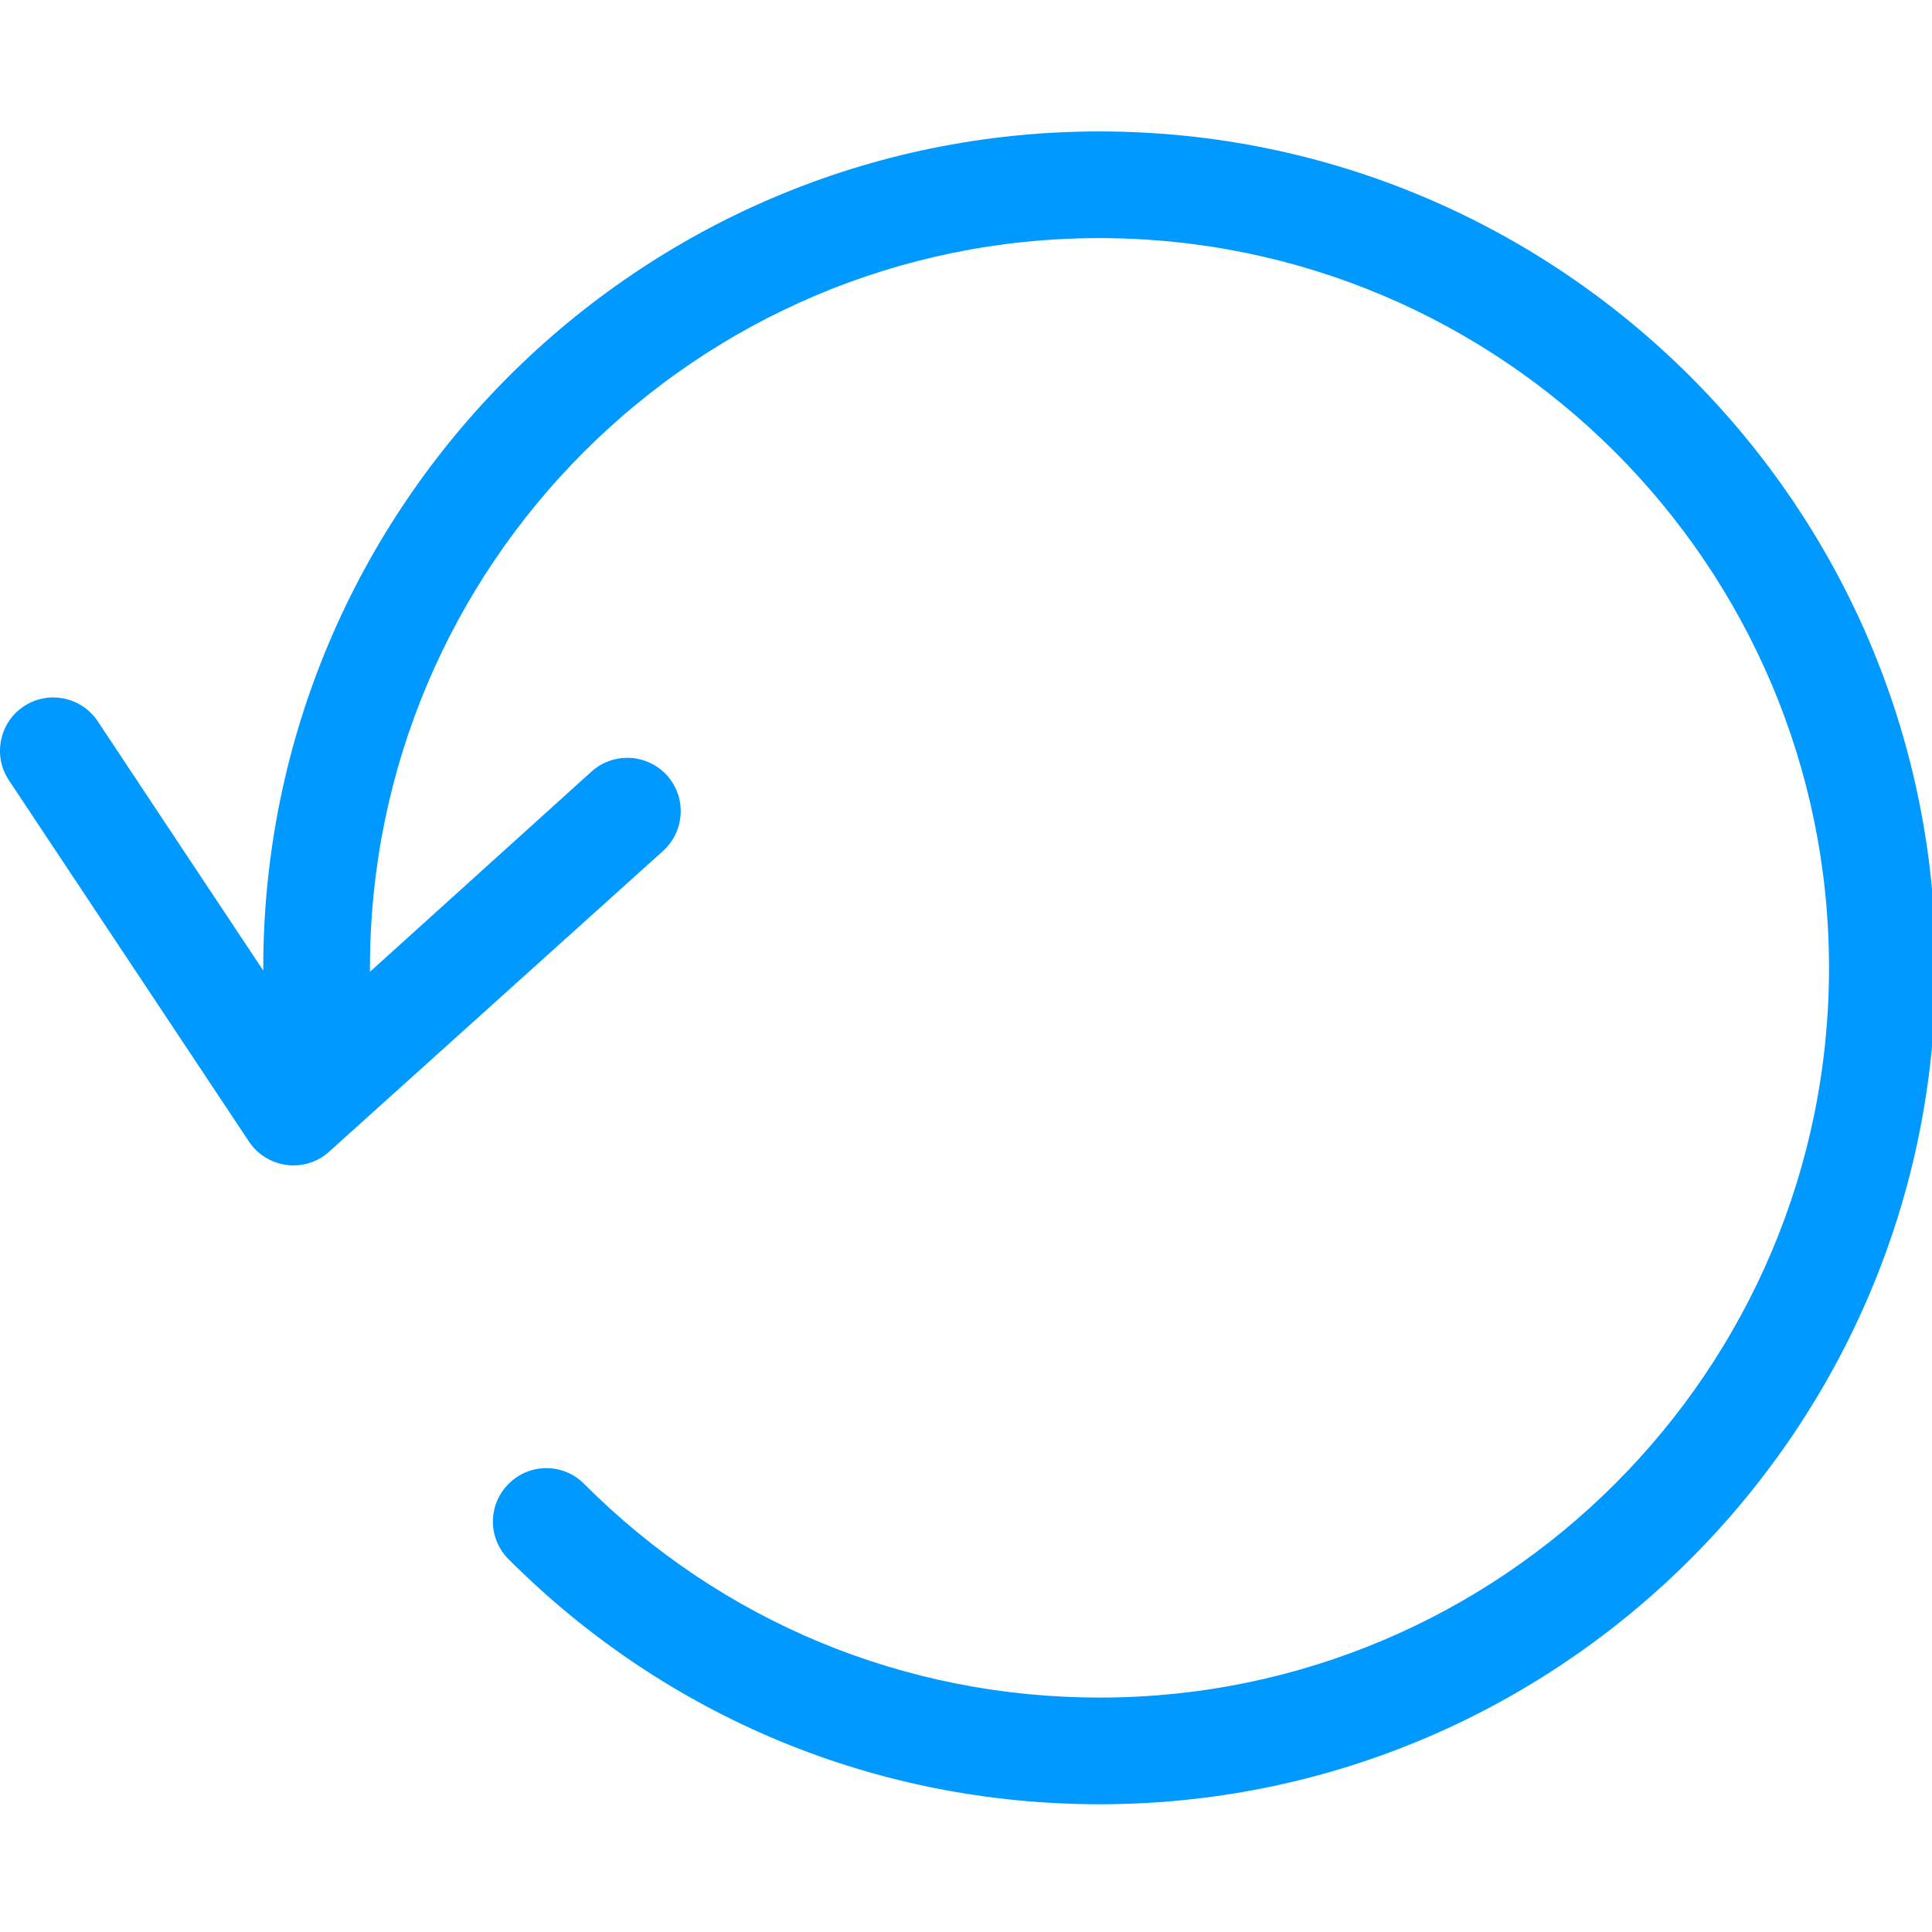
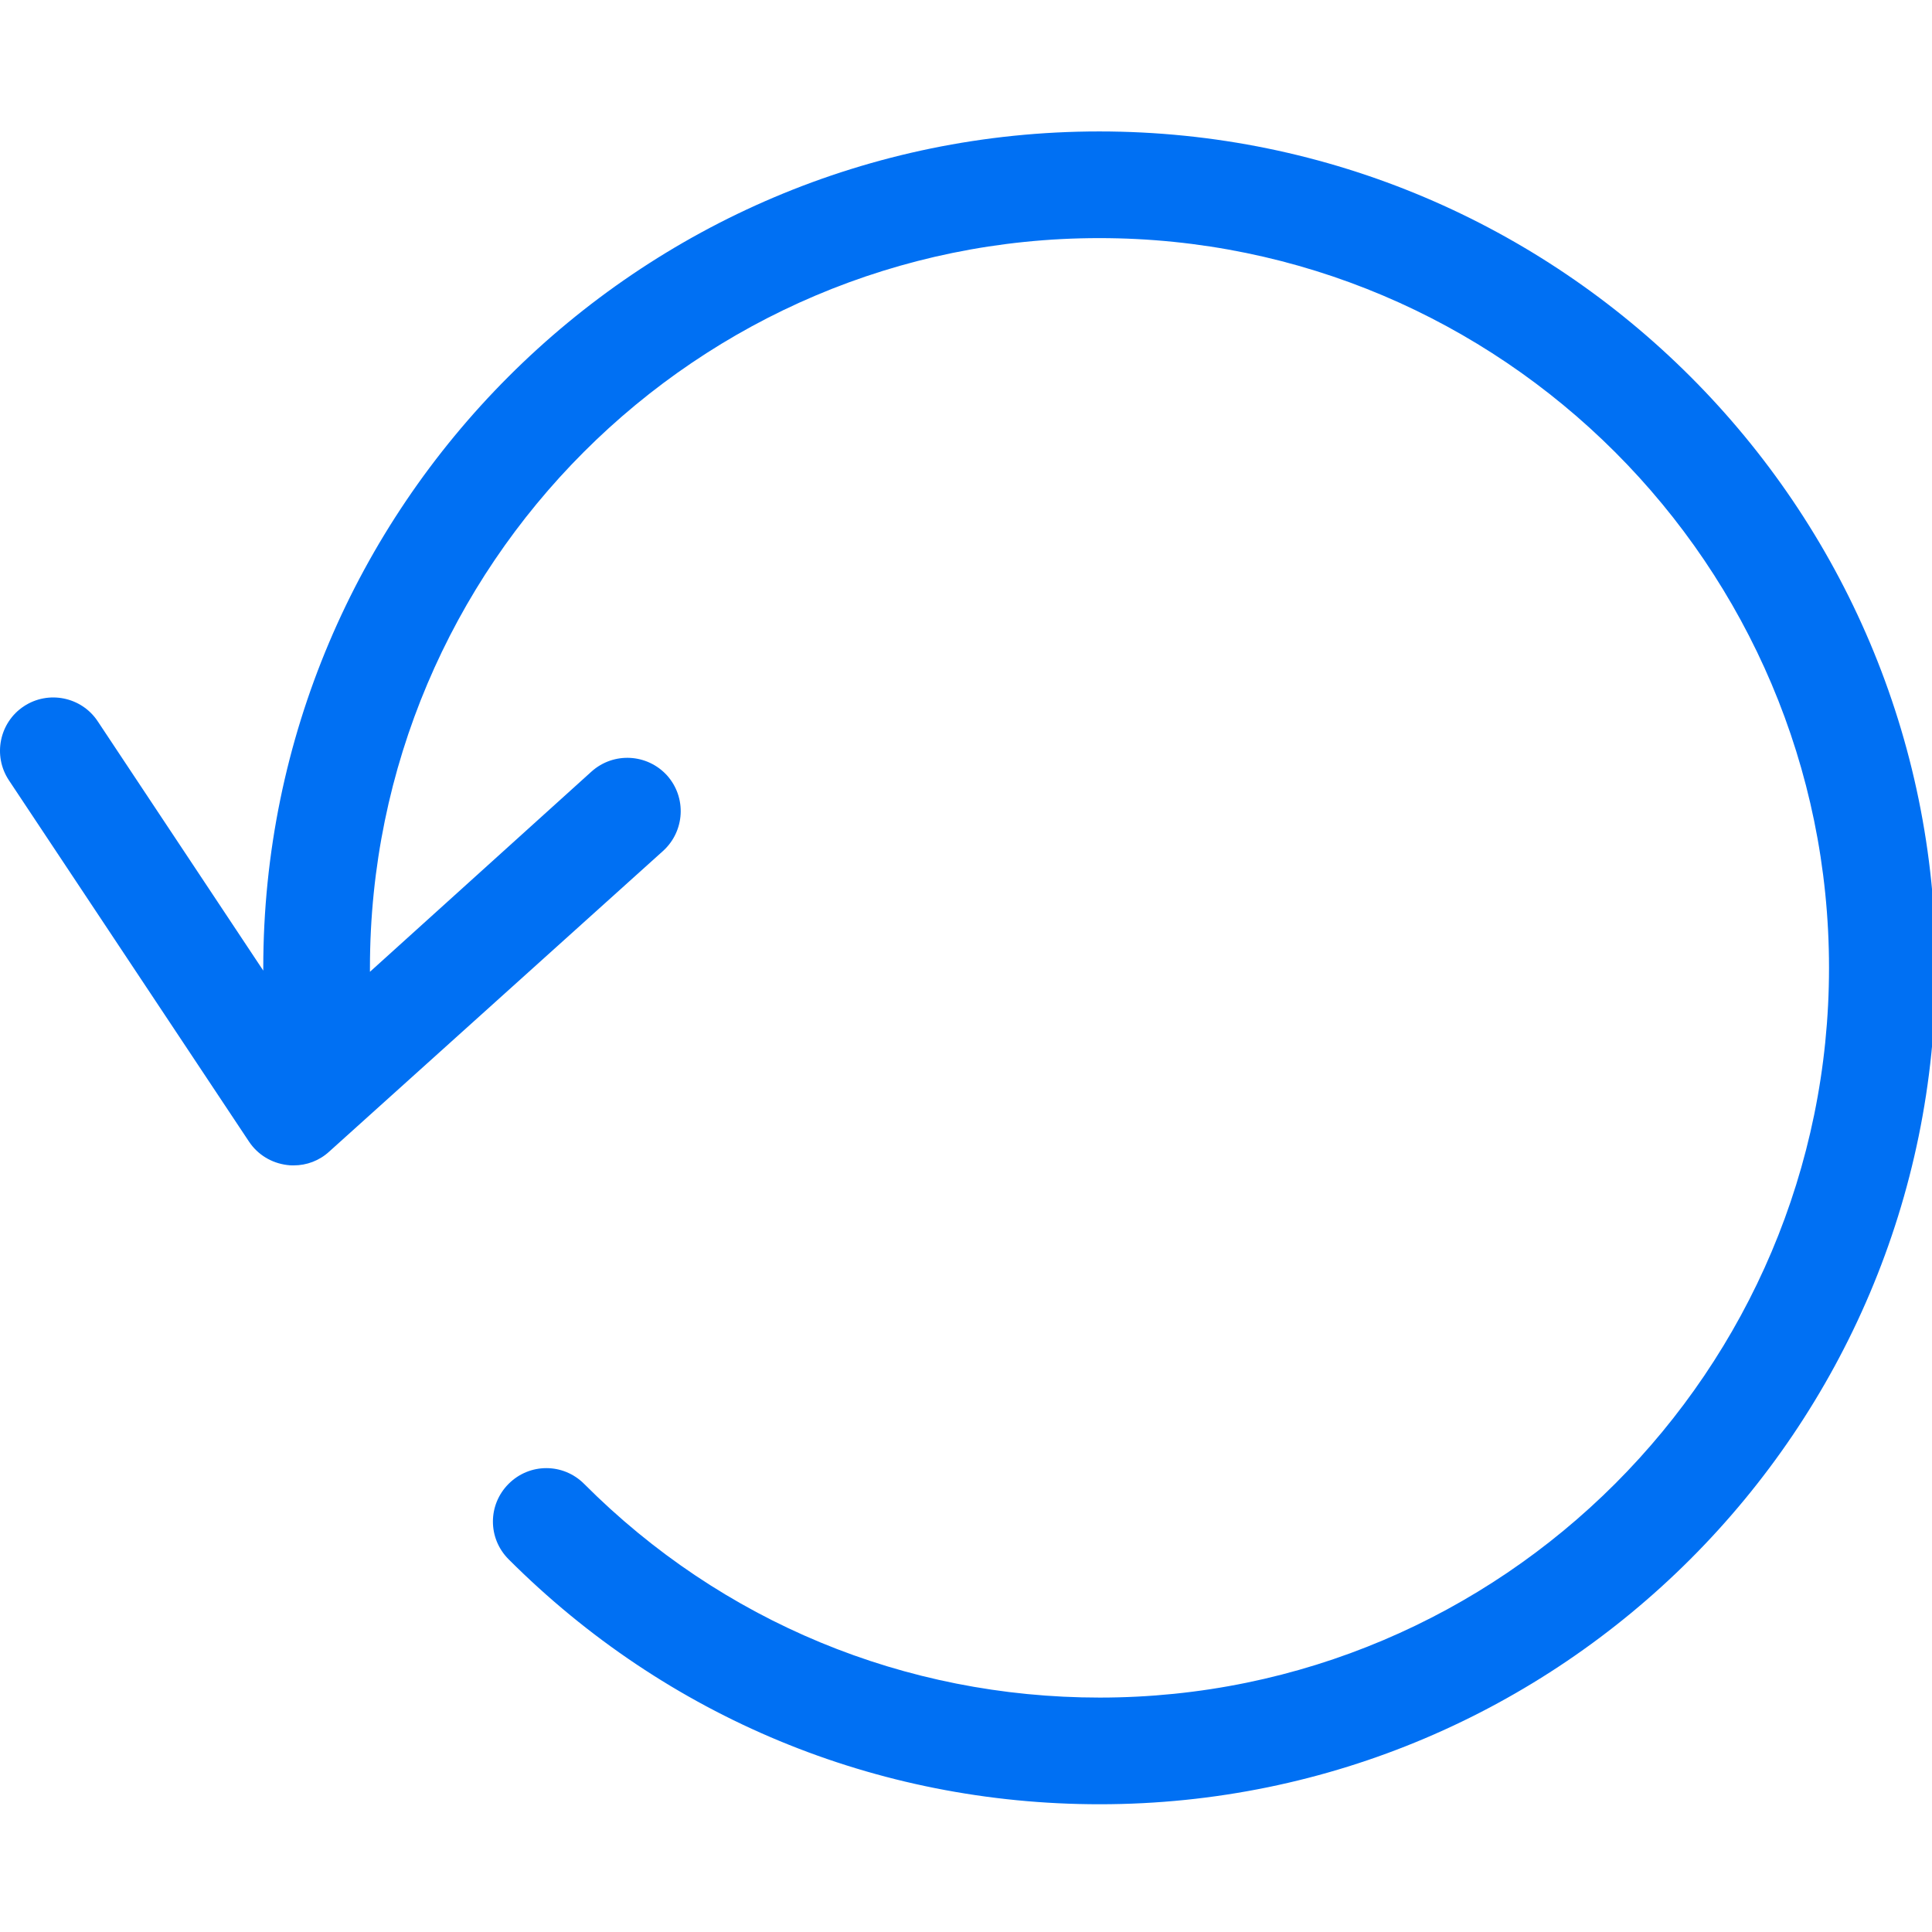
<svg xmlns="http://www.w3.org/2000/svg" version="1.1" id="Capa_1" x="0px" y="0px" viewBox="0 0 489 489" style="enable-background:new 0 0 489.935 489.935;" xml:space="preserve">
  <g>
-     <path fill="#0099ff" d="M278.235,33.267c-116.7,0-211.6,95-211.6,211.7v0.7l-41.9-63.1c-4.1-6.2-12.5-7.9-18.7-3.8c-6.2,4.1-7.9,12.5-3.8,18.7   l60.8,91.5c2.2,3.3,5.7,5.4,9.6,5.9c0.6,0.1,1.1,0.1,1.7,0.1c3.3,0,6.5-1.2,9-3.5l84.5-76.1c5.5-5,6-13.5,1-19.1   c-5-5.5-13.5-6-19.1-1l-56.1,50.7v-1c0-101.9,82.8-184.7,184.6-184.7s184.7,82.8,184.7,184.7s-82.8,184.7-184.6,184.7   c-49.3,0-95.7-19.2-130.5-54.1c-5.3-5.3-13.8-5.3-19.1,0c-5.3,5.3-5.3,13.8,0,19.1c40,40,93.1,62,149.6,62   c116.6,0,211.6-94.9,211.6-211.7S394.935,33.267,278.235,33.267z" />
+     <path fill="#0070f3" d="M278.235,33.267c-116.7,0-211.6,95-211.6,211.7v0.7l-41.9-63.1c-4.1-6.2-12.5-7.9-18.7-3.8c-6.2,4.1-7.9,12.5-3.8,18.7   l60.8,91.5c2.2,3.3,5.7,5.4,9.6,5.9c0.6,0.1,1.1,0.1,1.7,0.1c3.3,0,6.5-1.2,9-3.5l84.5-76.1c5.5-5,6-13.5,1-19.1   c-5-5.5-13.5-6-19.1-1l-56.1,50.7v-1c0-101.9,82.8-184.7,184.6-184.7s184.7,82.8,184.7,184.7s-82.8,184.7-184.6,184.7   c-49.3,0-95.7-19.2-130.5-54.1c-5.3-5.3-13.8-5.3-19.1,0c-5.3,5.3-5.3,13.8,0,19.1c40,40,93.1,62,149.6,62   c116.6,0,211.6-94.9,211.6-211.7S394.935,33.267,278.235,33.267z" />
  </g>
  <g>
</g>
  <g>
</g>
  <g>
</g>
  <g>
</g>
  <g>
</g>
  <g>
</g>
  <g>
</g>
  <g>
</g>
  <g>
</g>
  <g>
</g>
  <g>
</g>
  <g>
</g>
  <g>
</g>
  <g>
</g>
  <g>
</g>
</svg>
